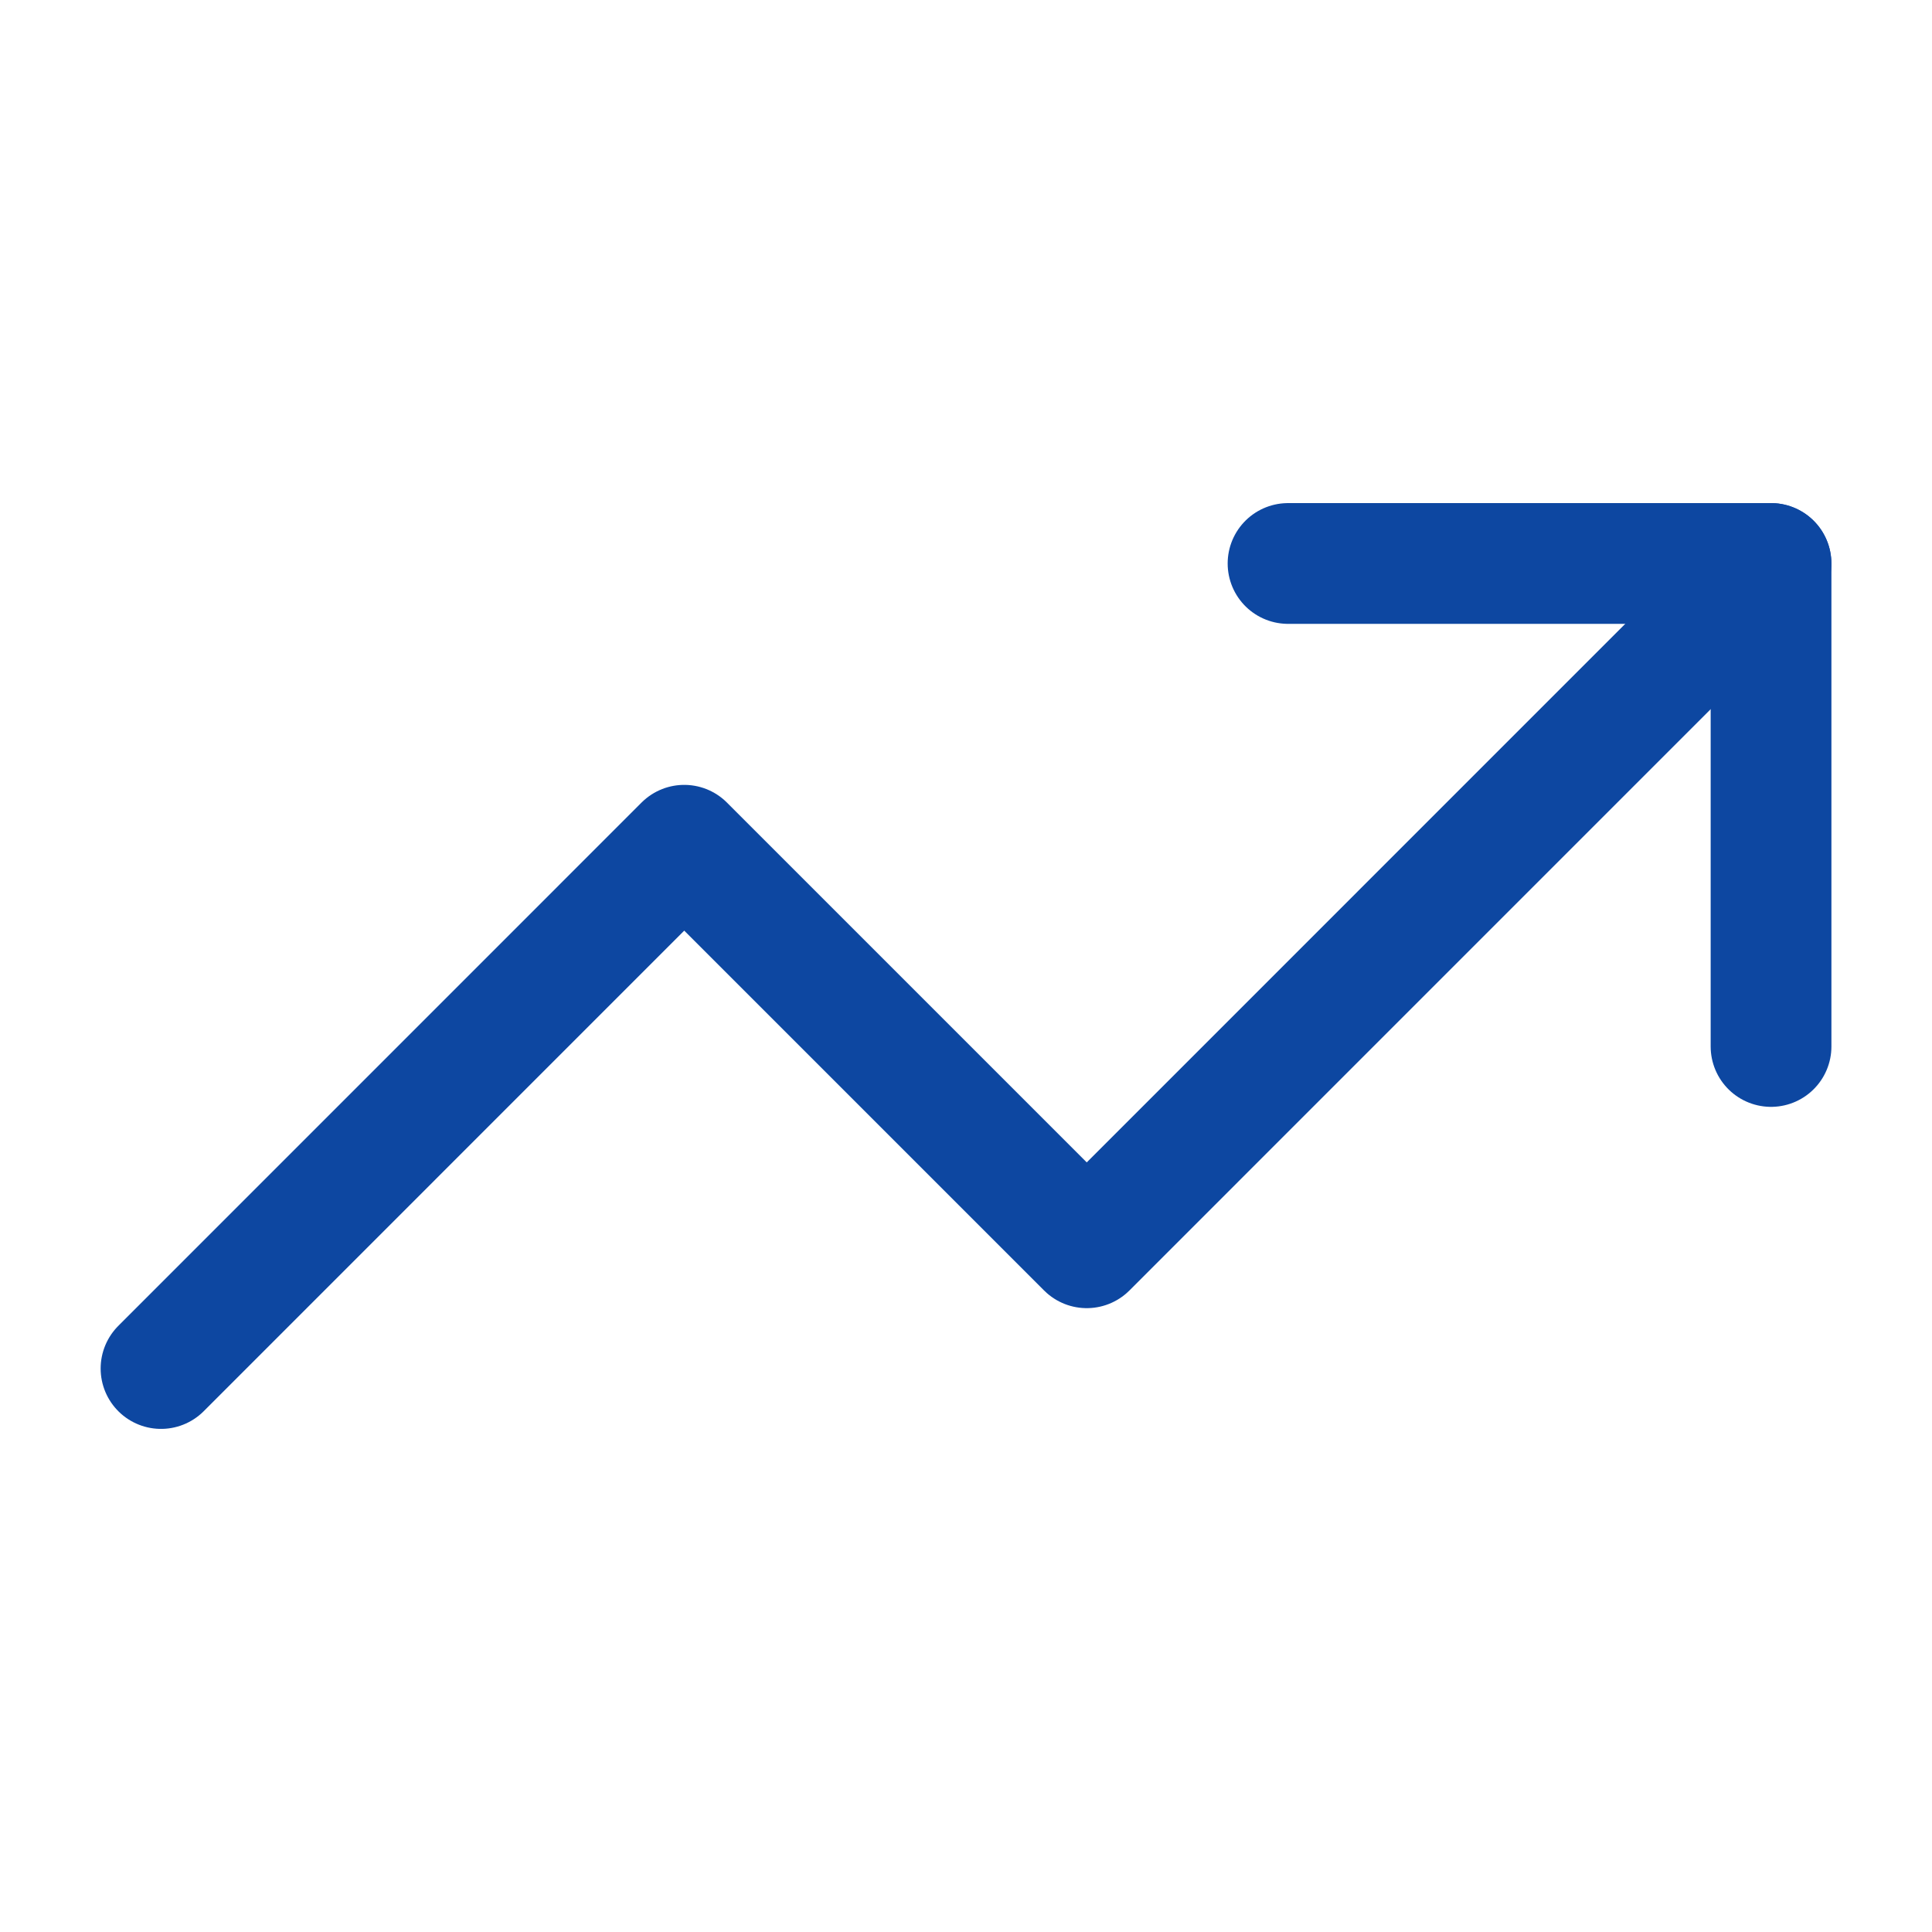
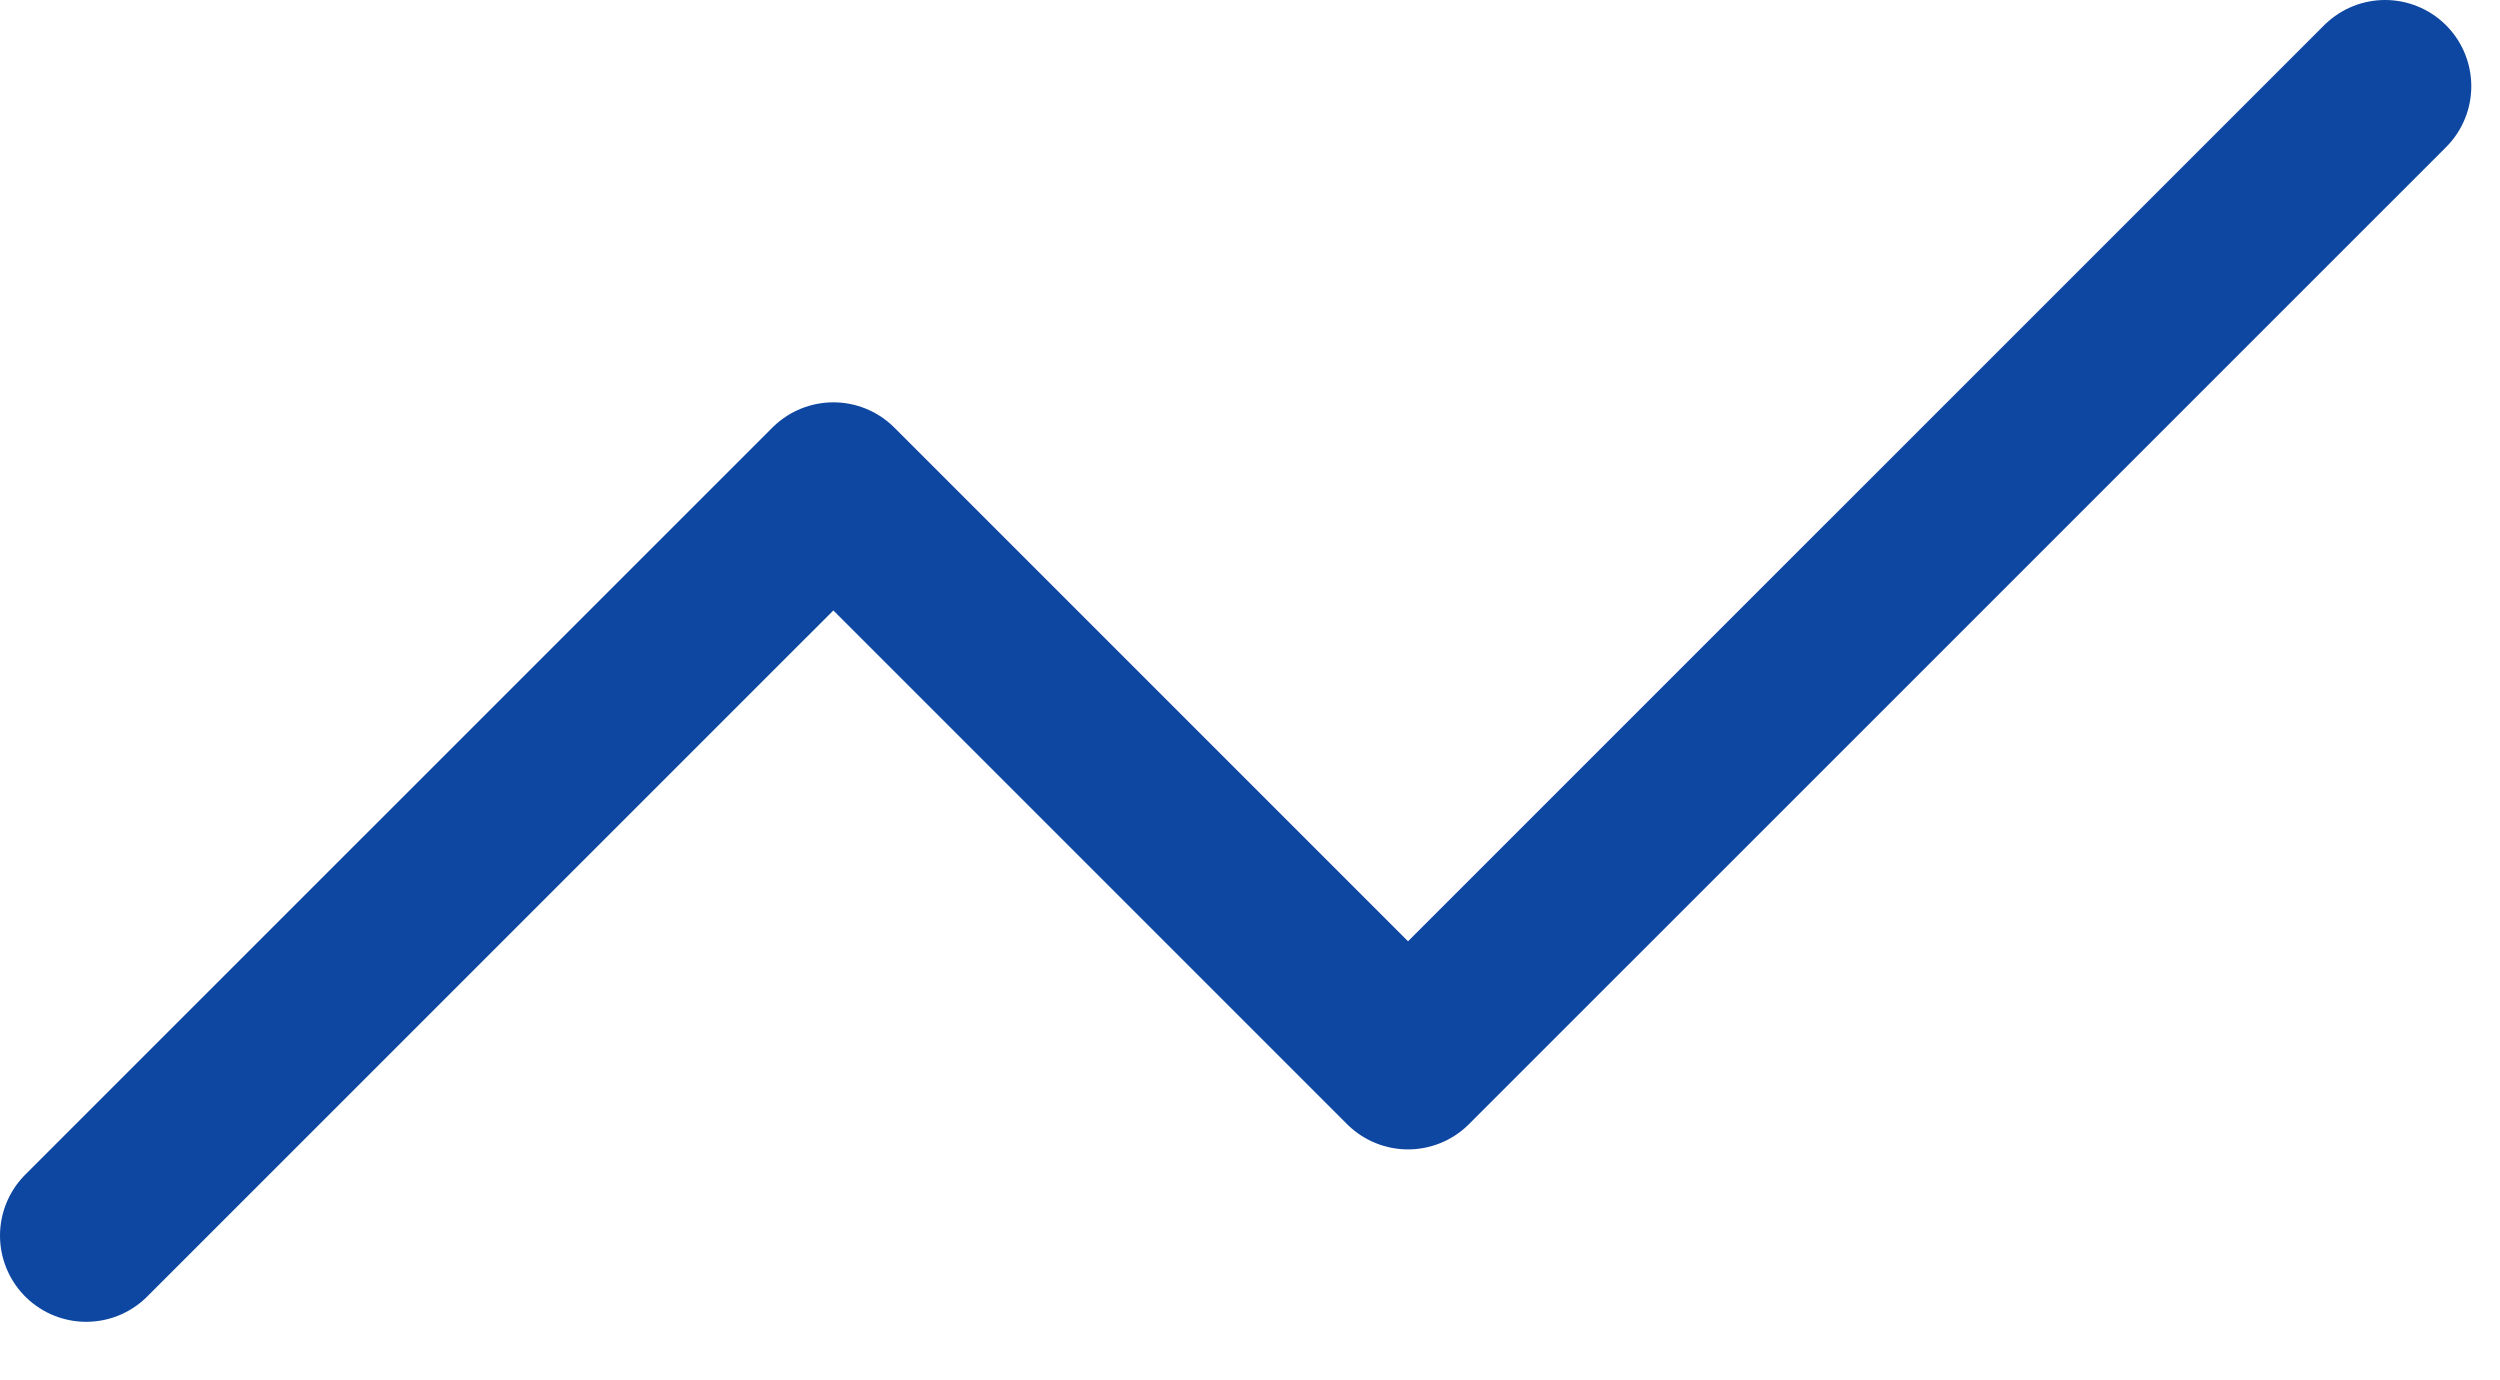
- <svg xmlns="http://www.w3.org/2000/svg" width="32" height="32" viewBox="0 0 32 32" fill="none">
-   <path d="M21.334 9.333H29.334V17.333" stroke="#0D47A1" stroke-width="2" stroke-linecap="round" stroke-linejoin="round" />
-   <path d="M29.333 9.333L18 20.667L11.333 14L2.667 22.667" stroke="#0D47A1" stroke-width="2" stroke-linecap="round" stroke-linejoin="round" />
+ <svg xmlns="http://www.w3.org/2000/svg" width="29" height="16" viewBox="0 0 29 16" fill="none">
+   <path d="M27.667 1L16.333 12.333L9.667 5.667L1 14.333" stroke="#0D47A1" stroke-width="2" stroke-linecap="round" stroke-linejoin="round" />
</svg>
